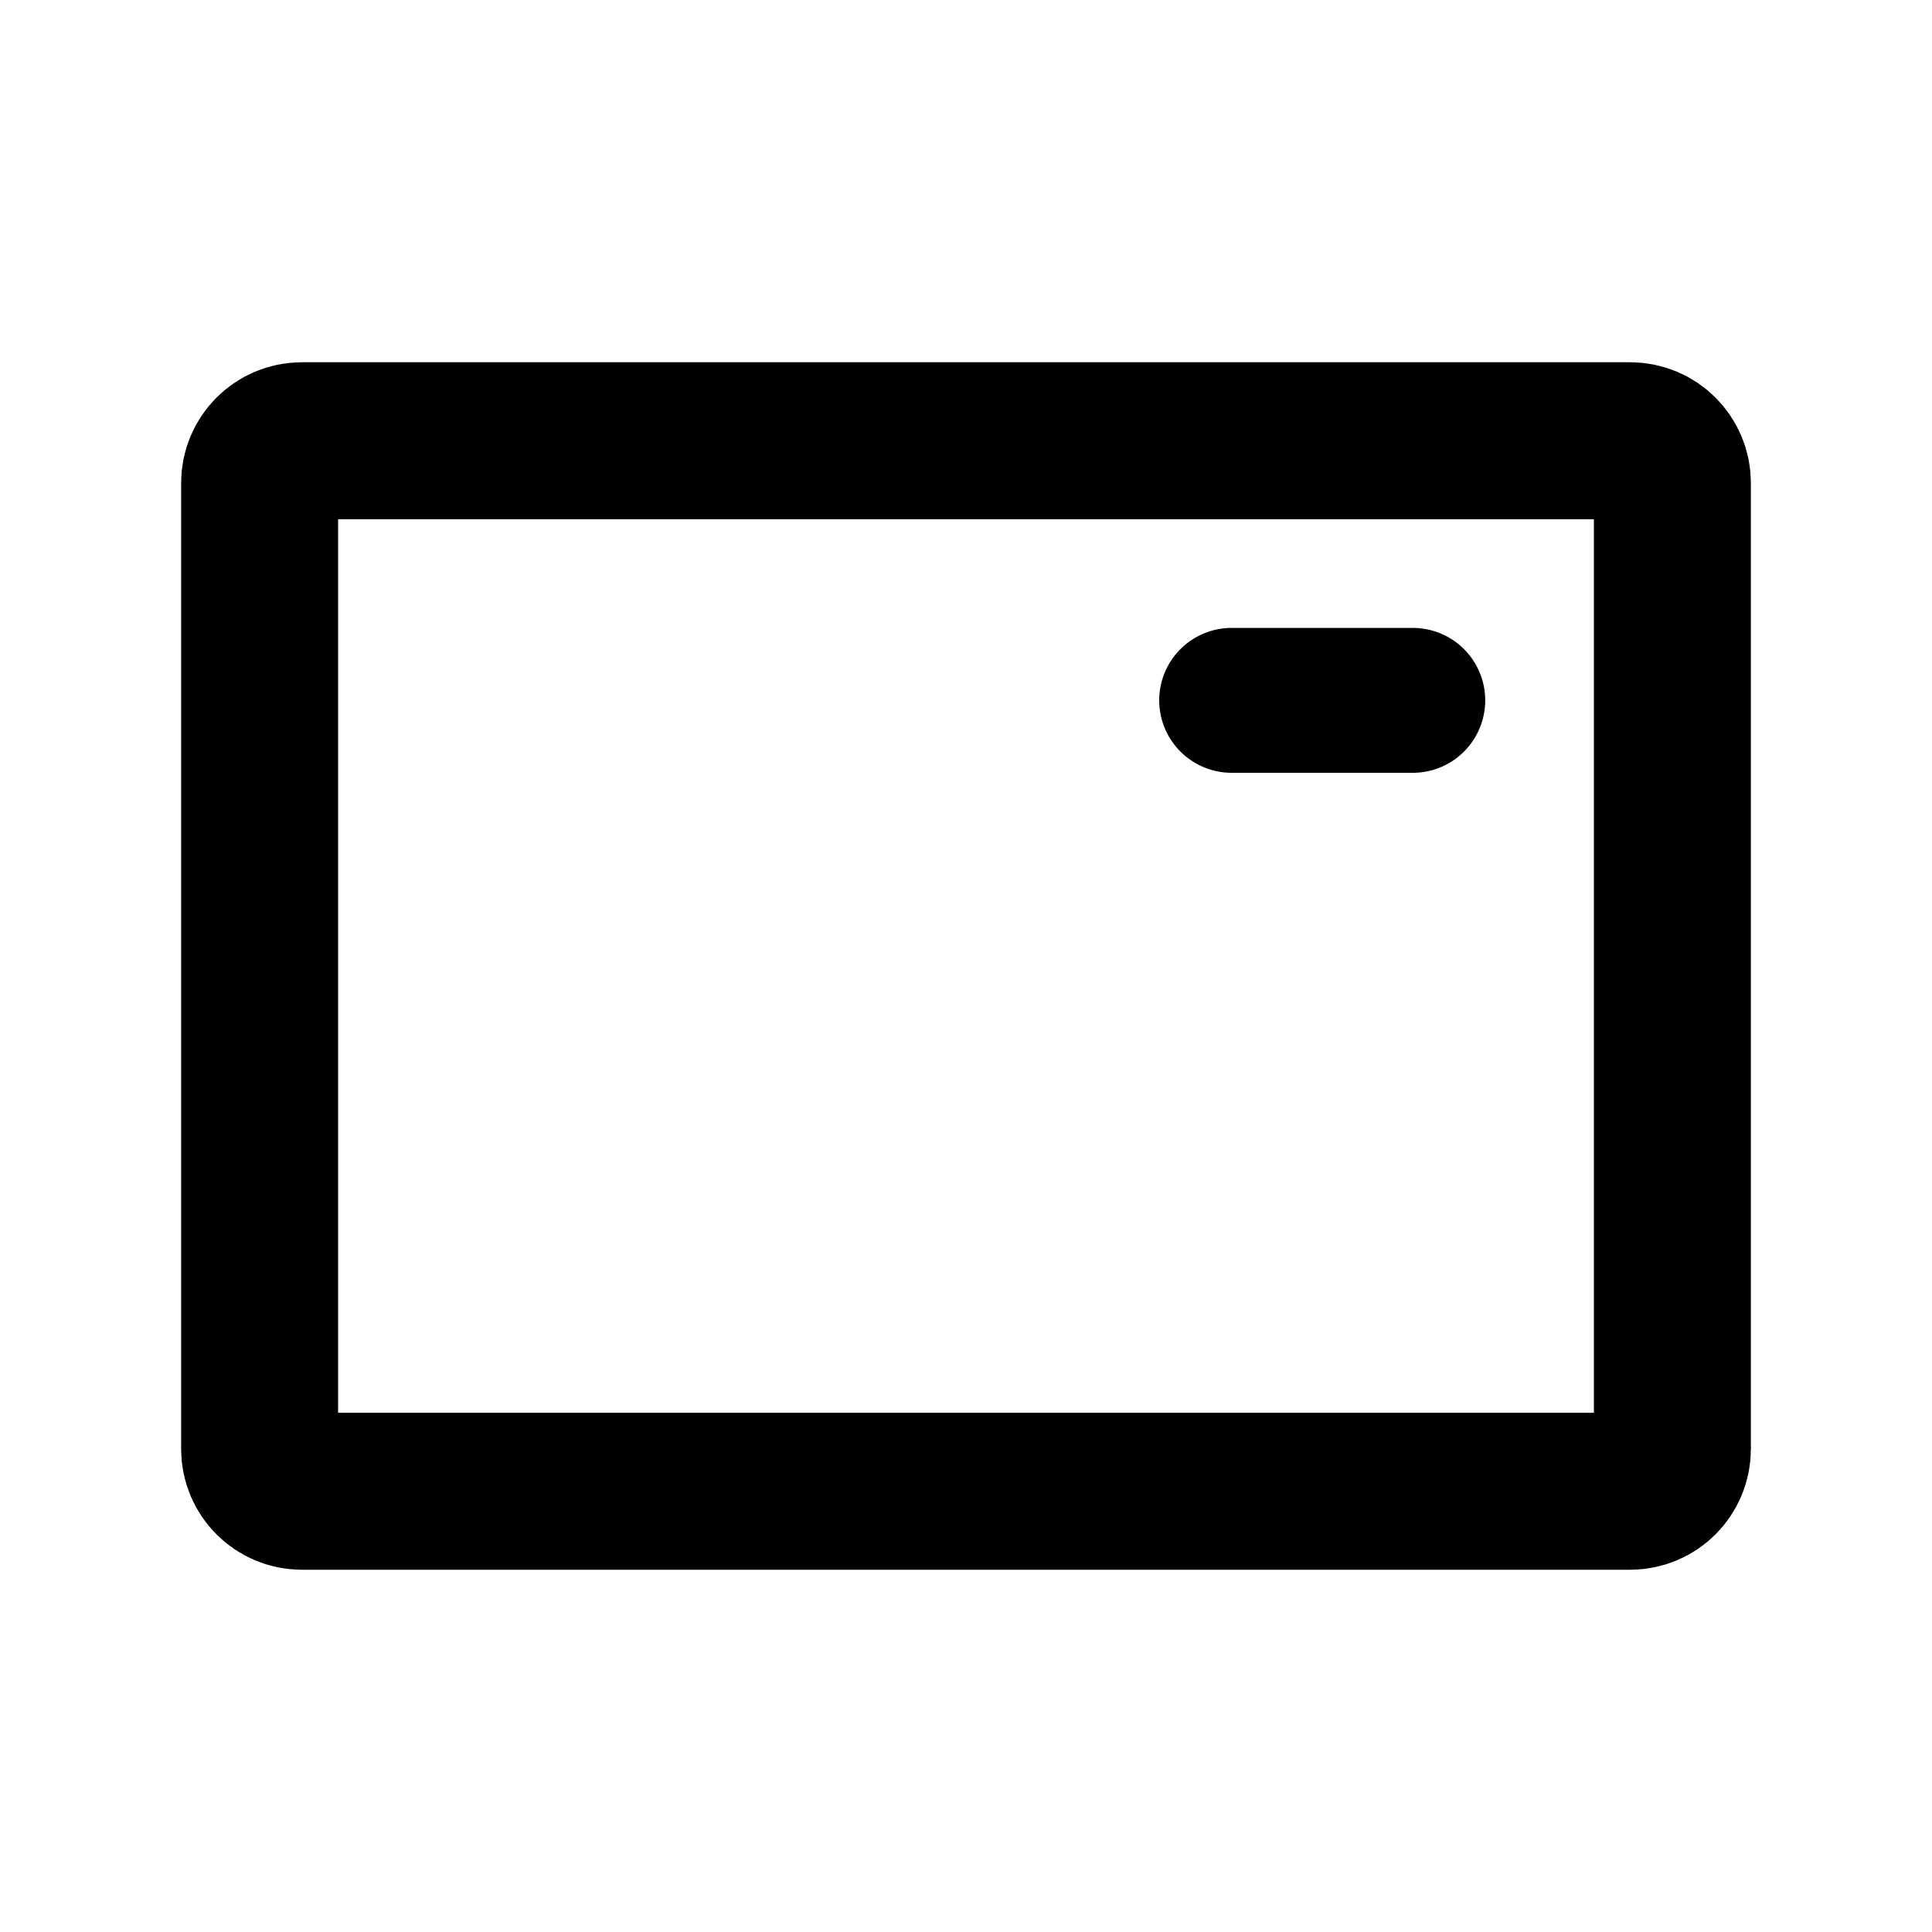
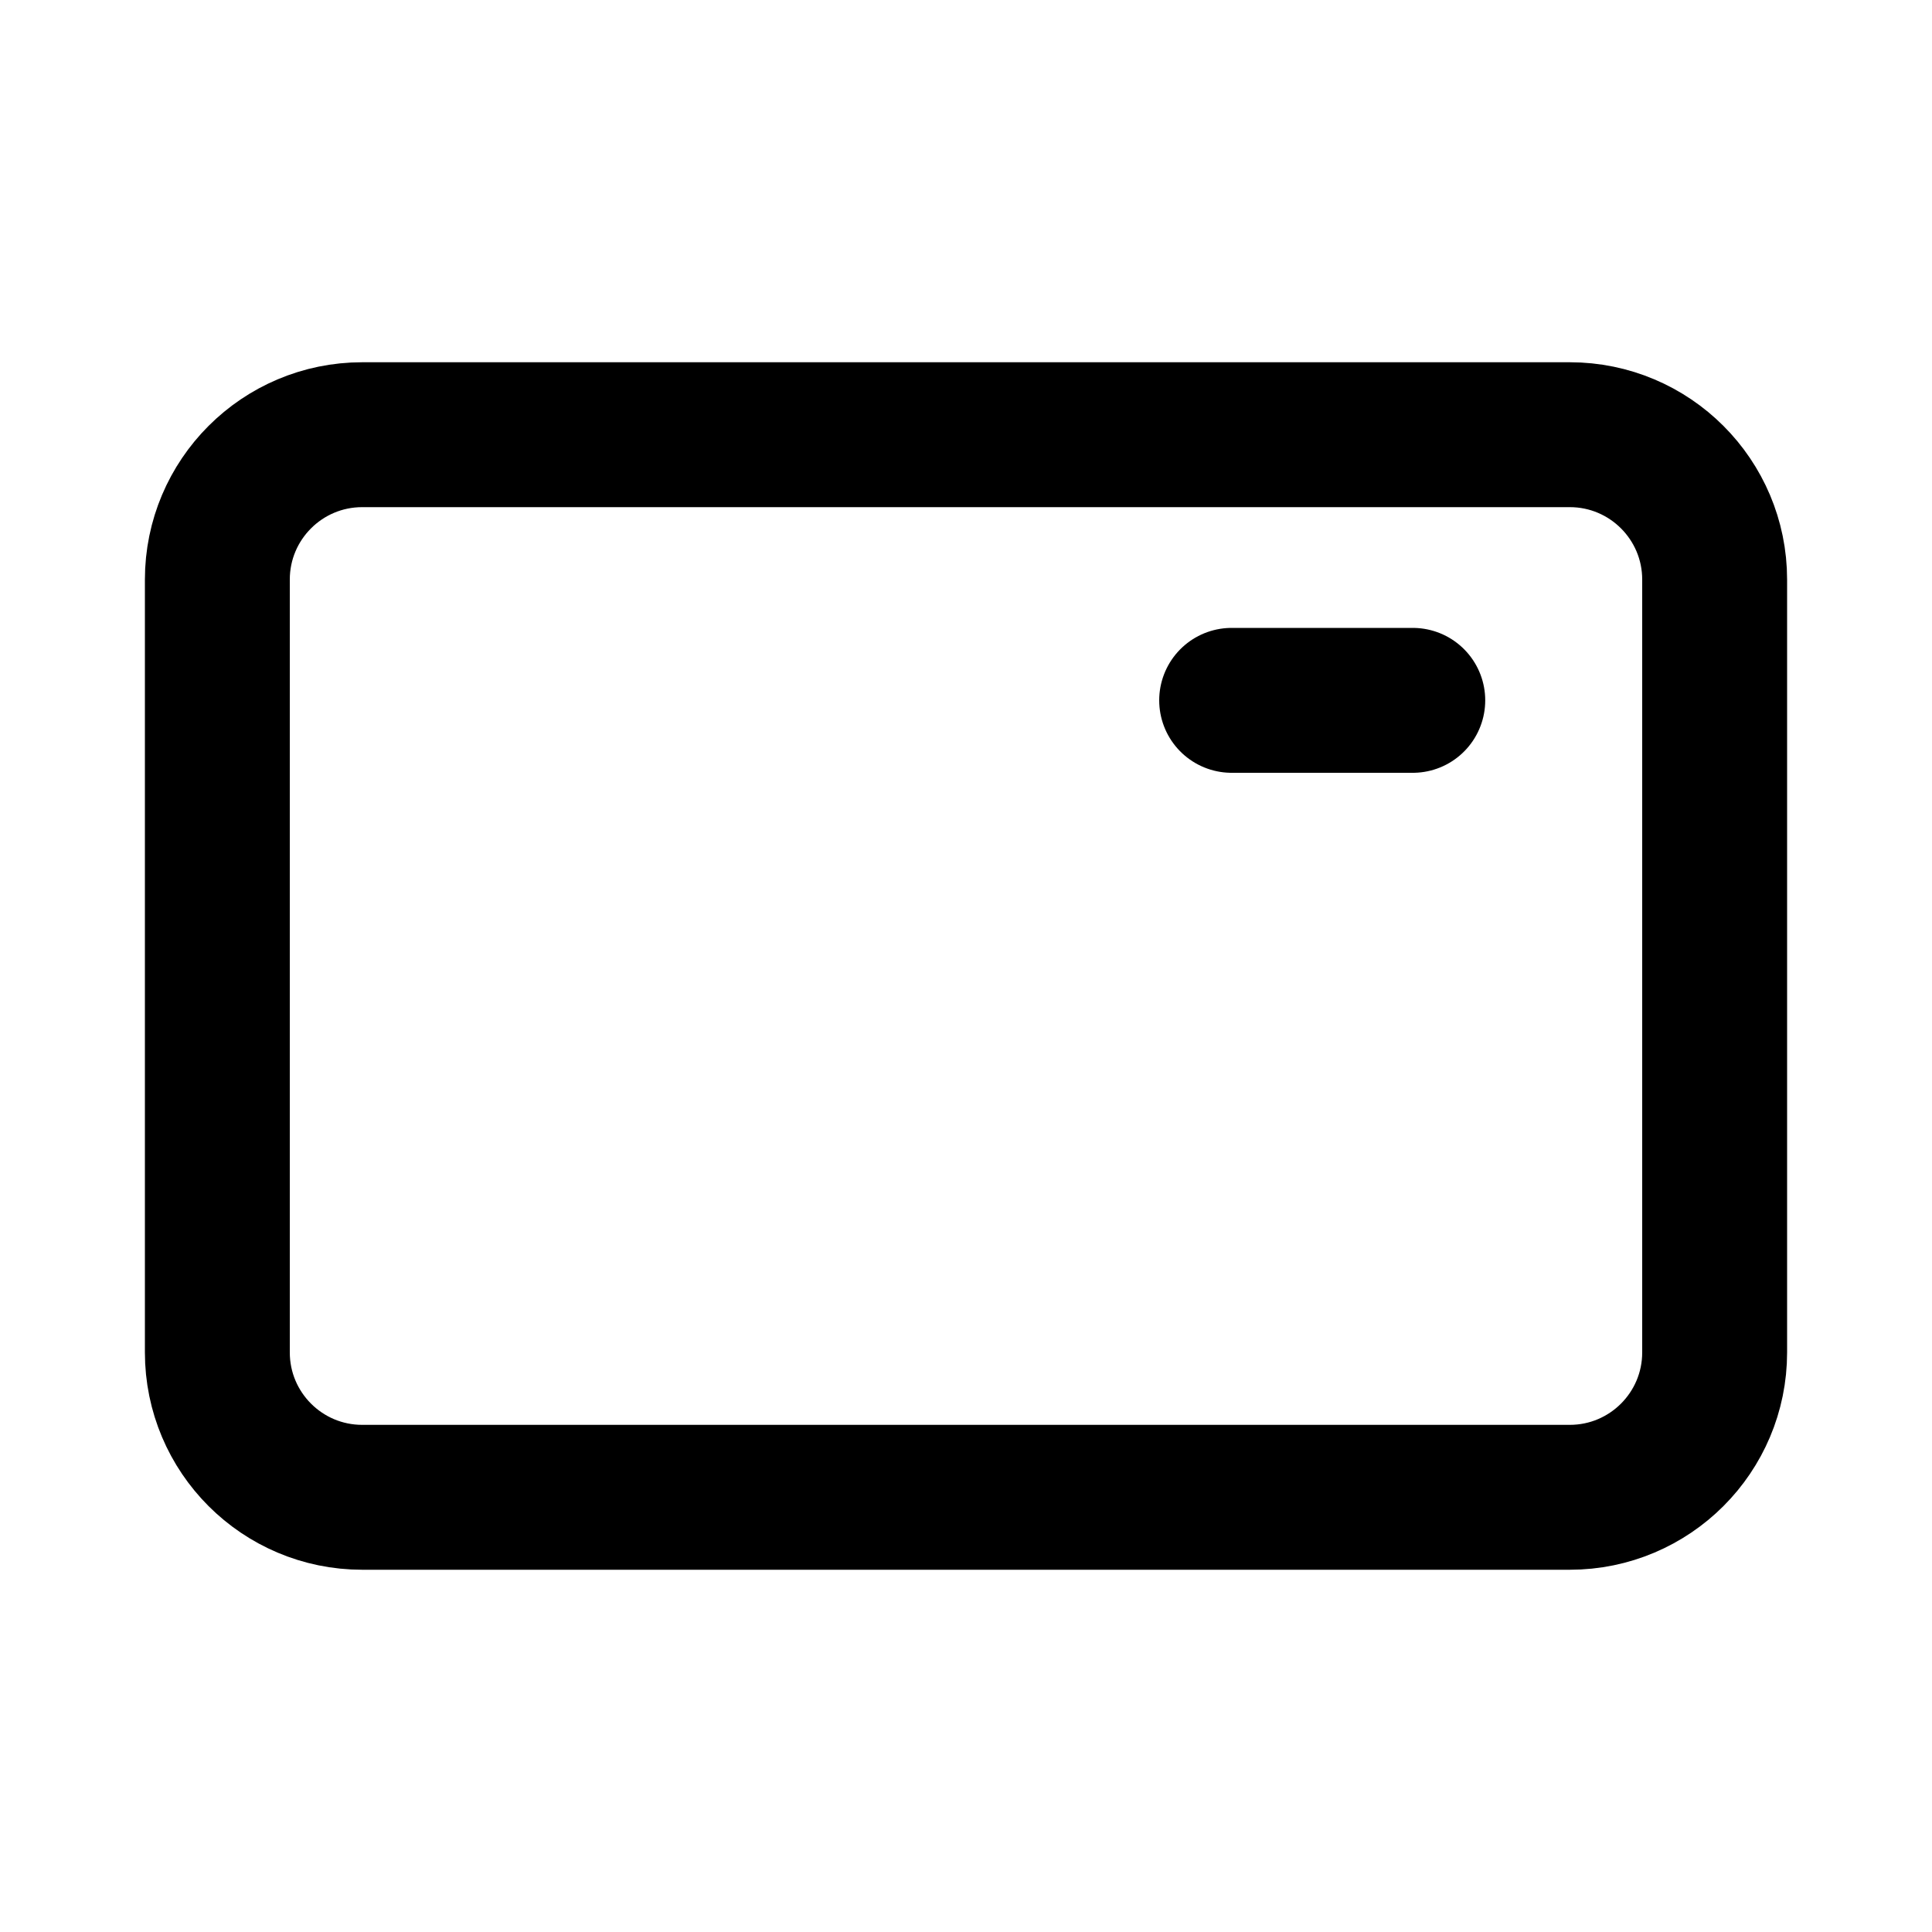
<svg xmlns="http://www.w3.org/2000/svg" width="16" height="16" viewBox="0 0 16 16" fill="none">
-   <rect x="2.15" y="3.65" width="11.7" height="8.7" rx="0.35" stroke="black" stroke-width="1.3" />
-   <path d="M10.2 5.8H11.7" stroke="black" stroke-width="1.2" stroke-linecap="round" />
+   <g stroke="black" stroke-width="1.2" stroke-linecap="round" stroke-linejoin="round">
+     <rect x="1.8" y="3.6" width="12.4" height="8.8" rx="1.2" />
+     <path d="M10.2 5.8H11.7" />
+   </g>
</svg>
